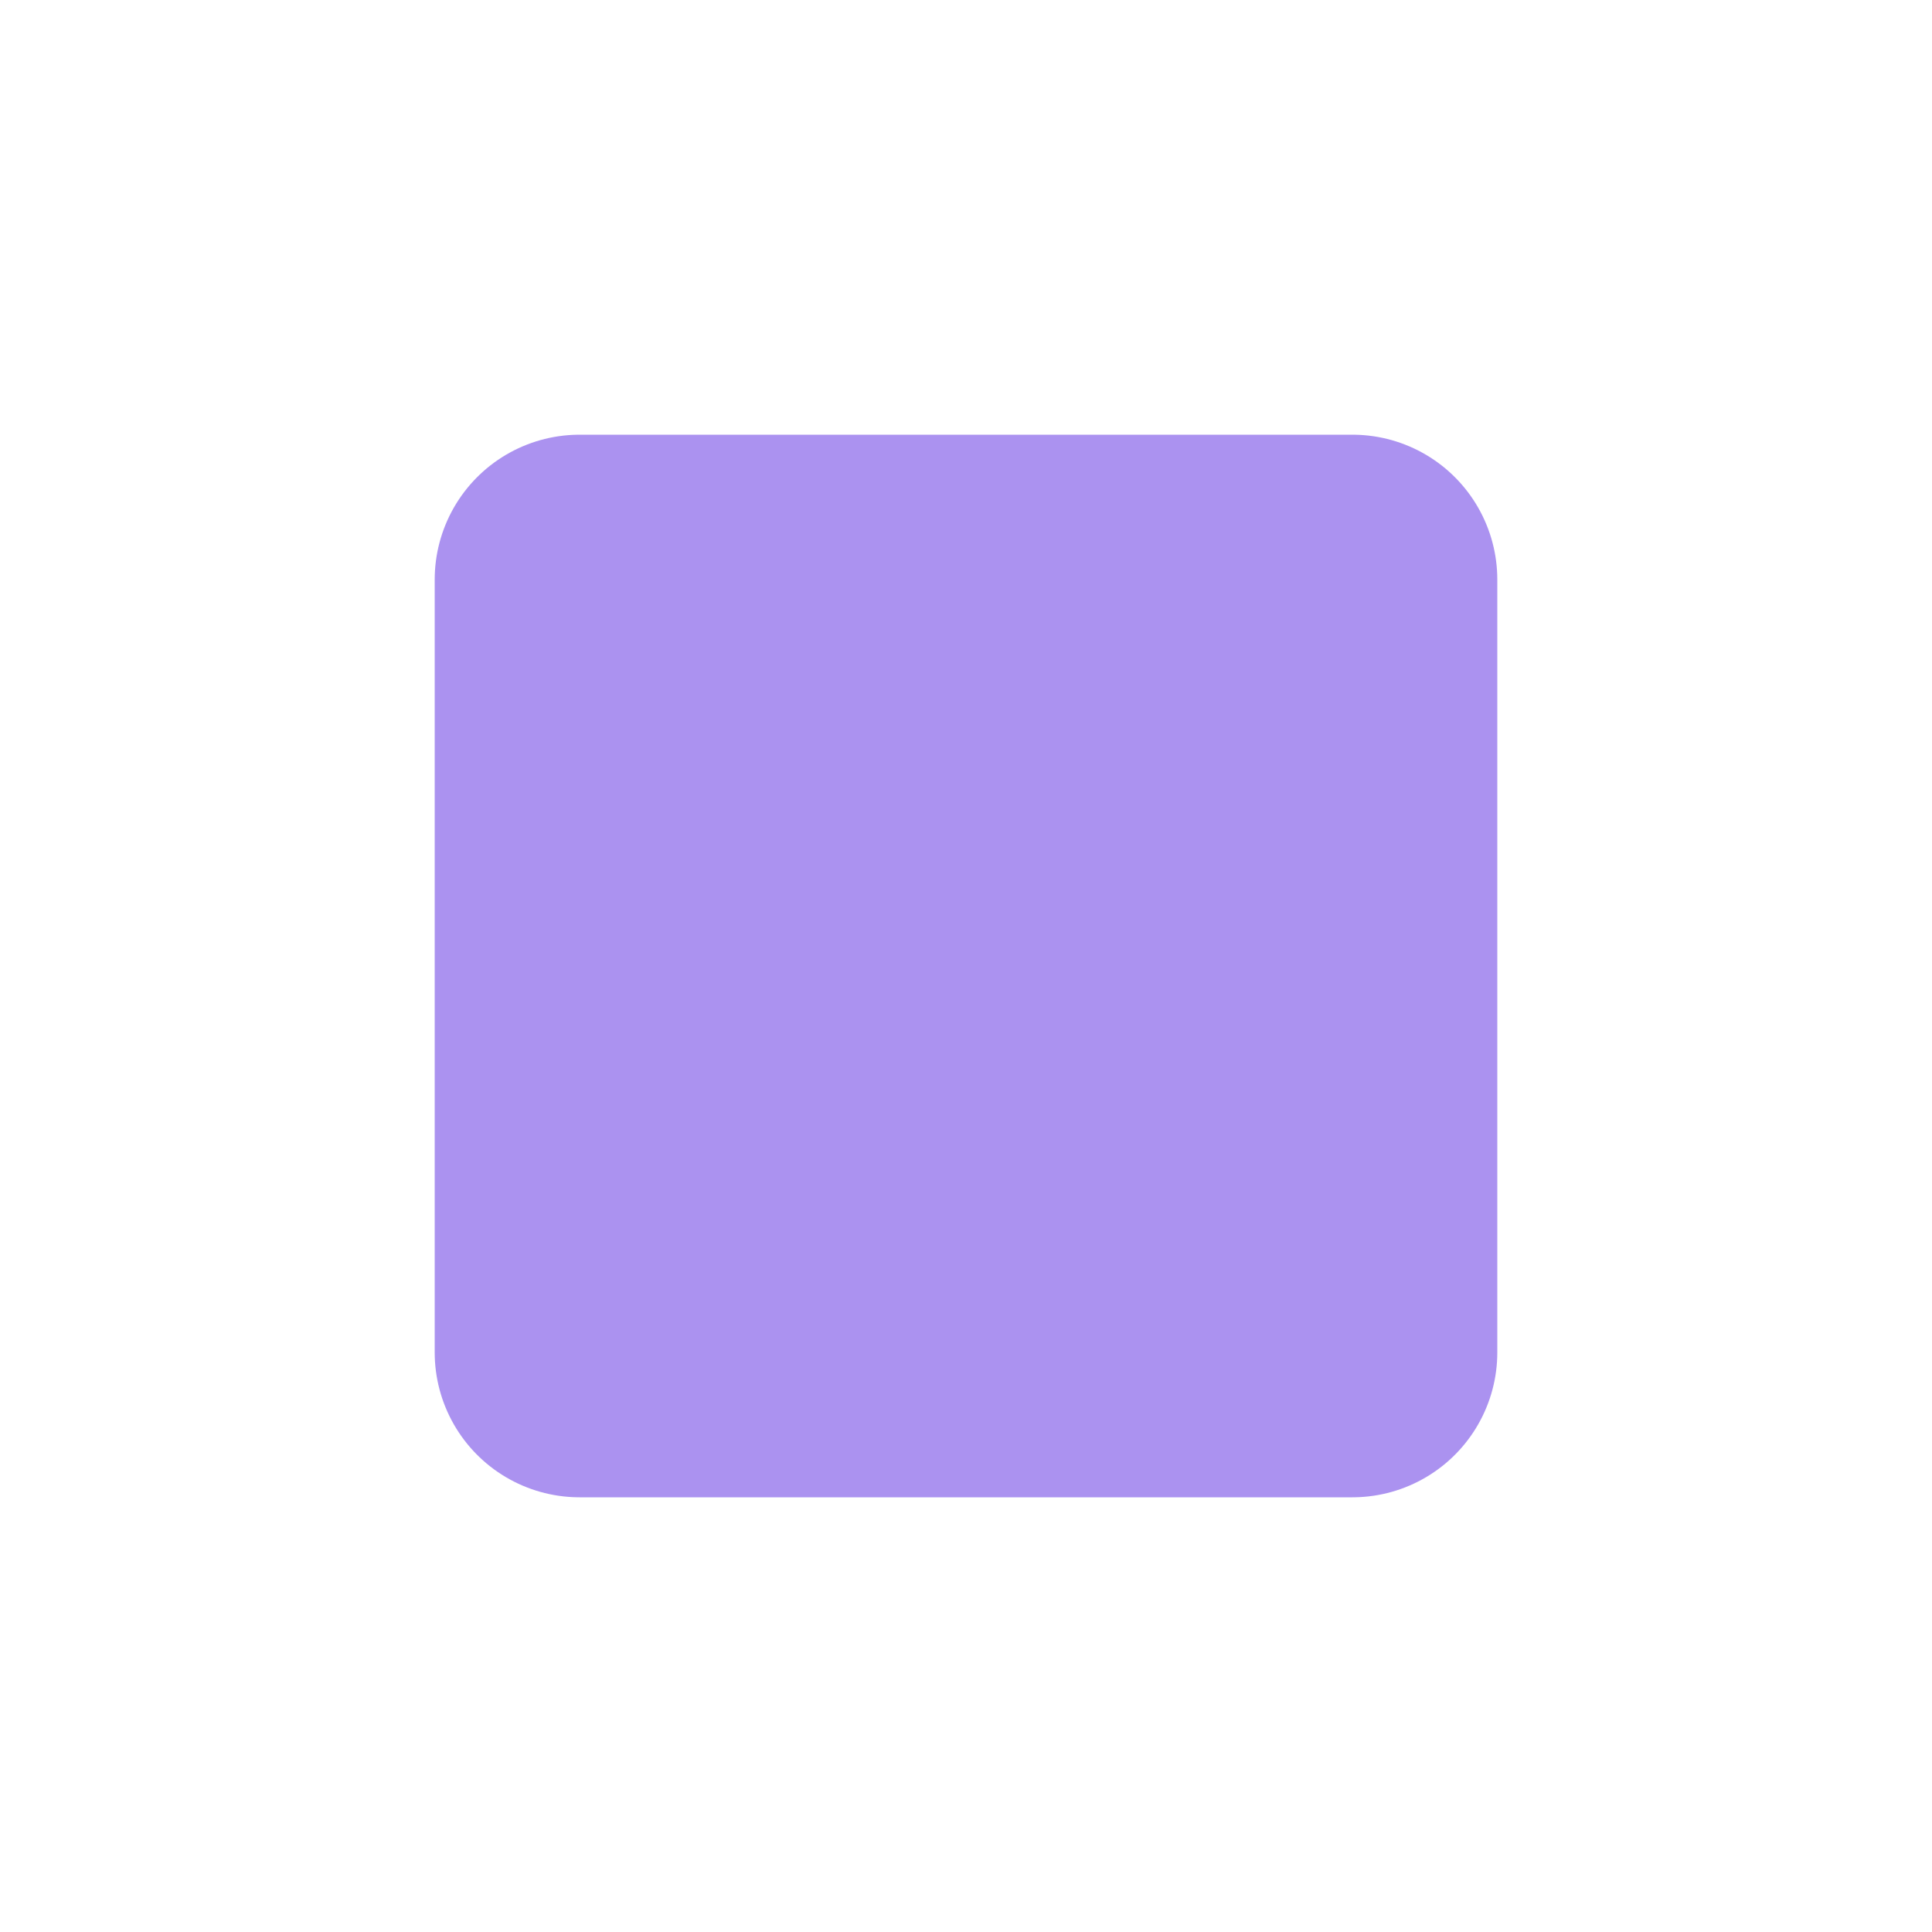
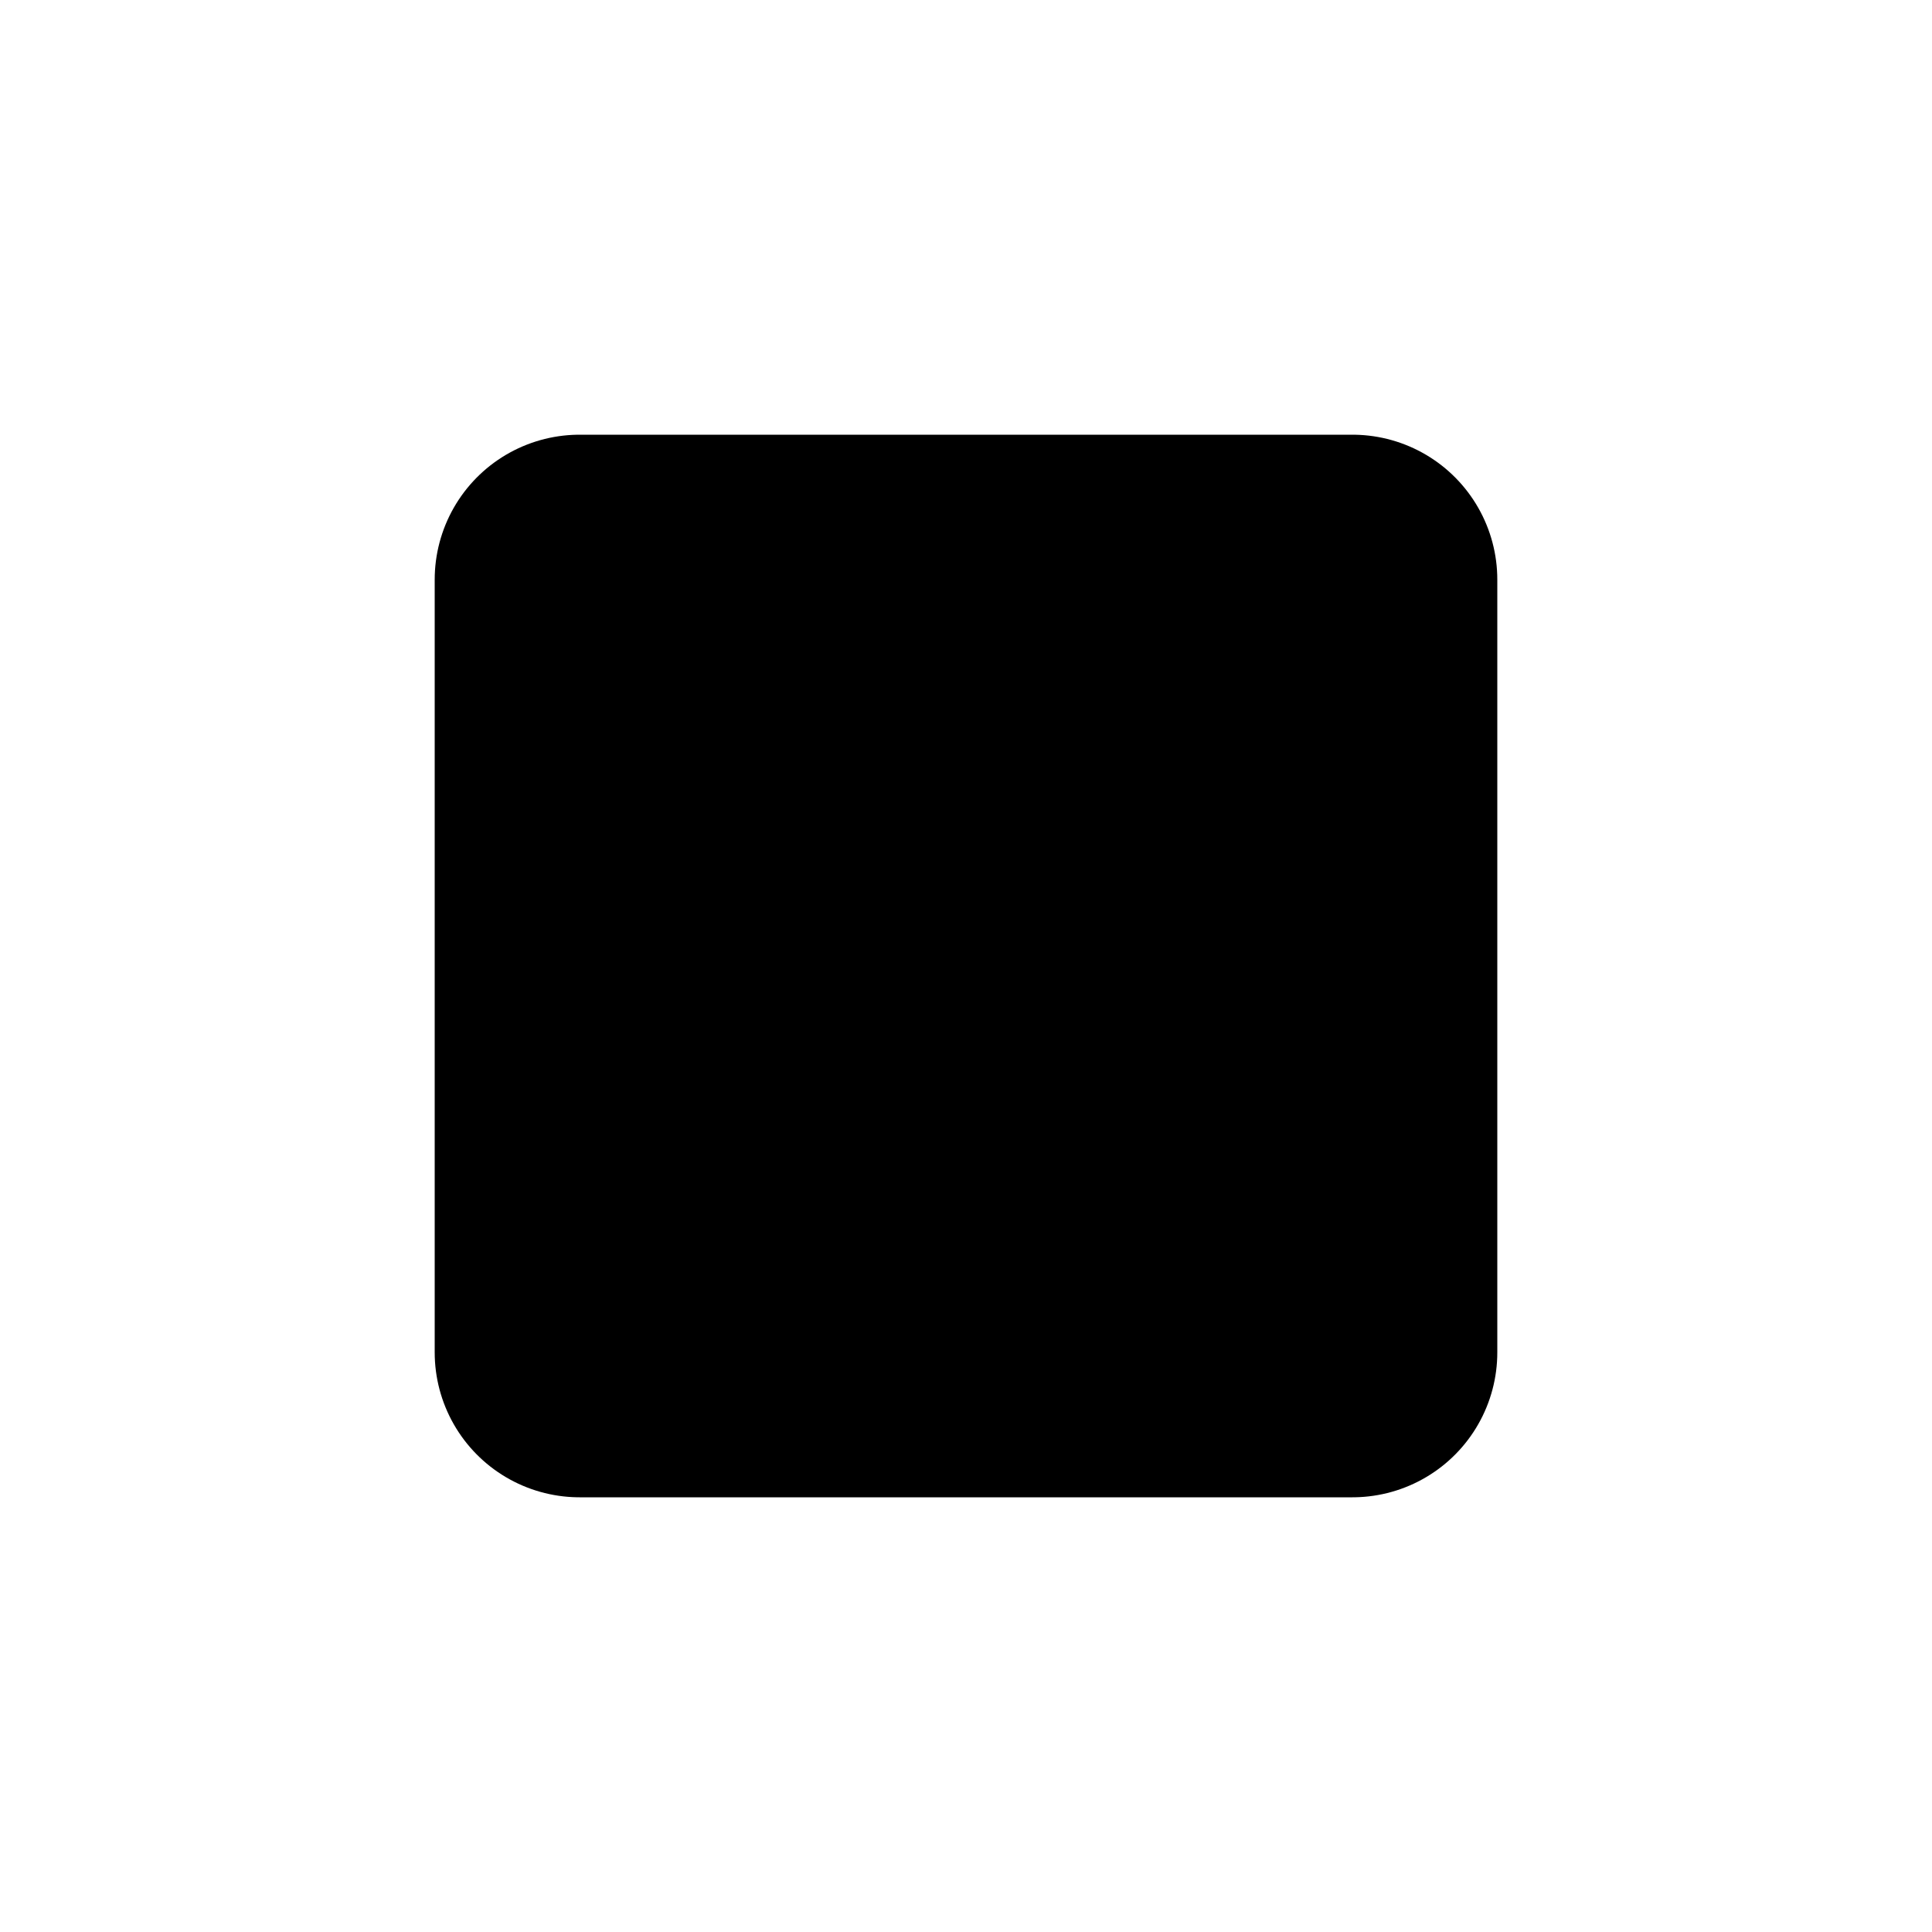
<svg xmlns="http://www.w3.org/2000/svg" width="20" height="20" viewBox="0 0 20 20">
-   <path fill="#AB92F0" fill-rule="evenodd" stroke="#AB92F0" stroke-linecap="round" stroke-linejoin="round" stroke-width="3" d="M6 6h8v8H6z" />
+   <path fill="currentColor" fill-rule="evenodd" stroke="currentColor" stroke-linecap="round" stroke-linejoin="round" stroke-width="3" d="M6 6h8v8H6z" />
</svg>
